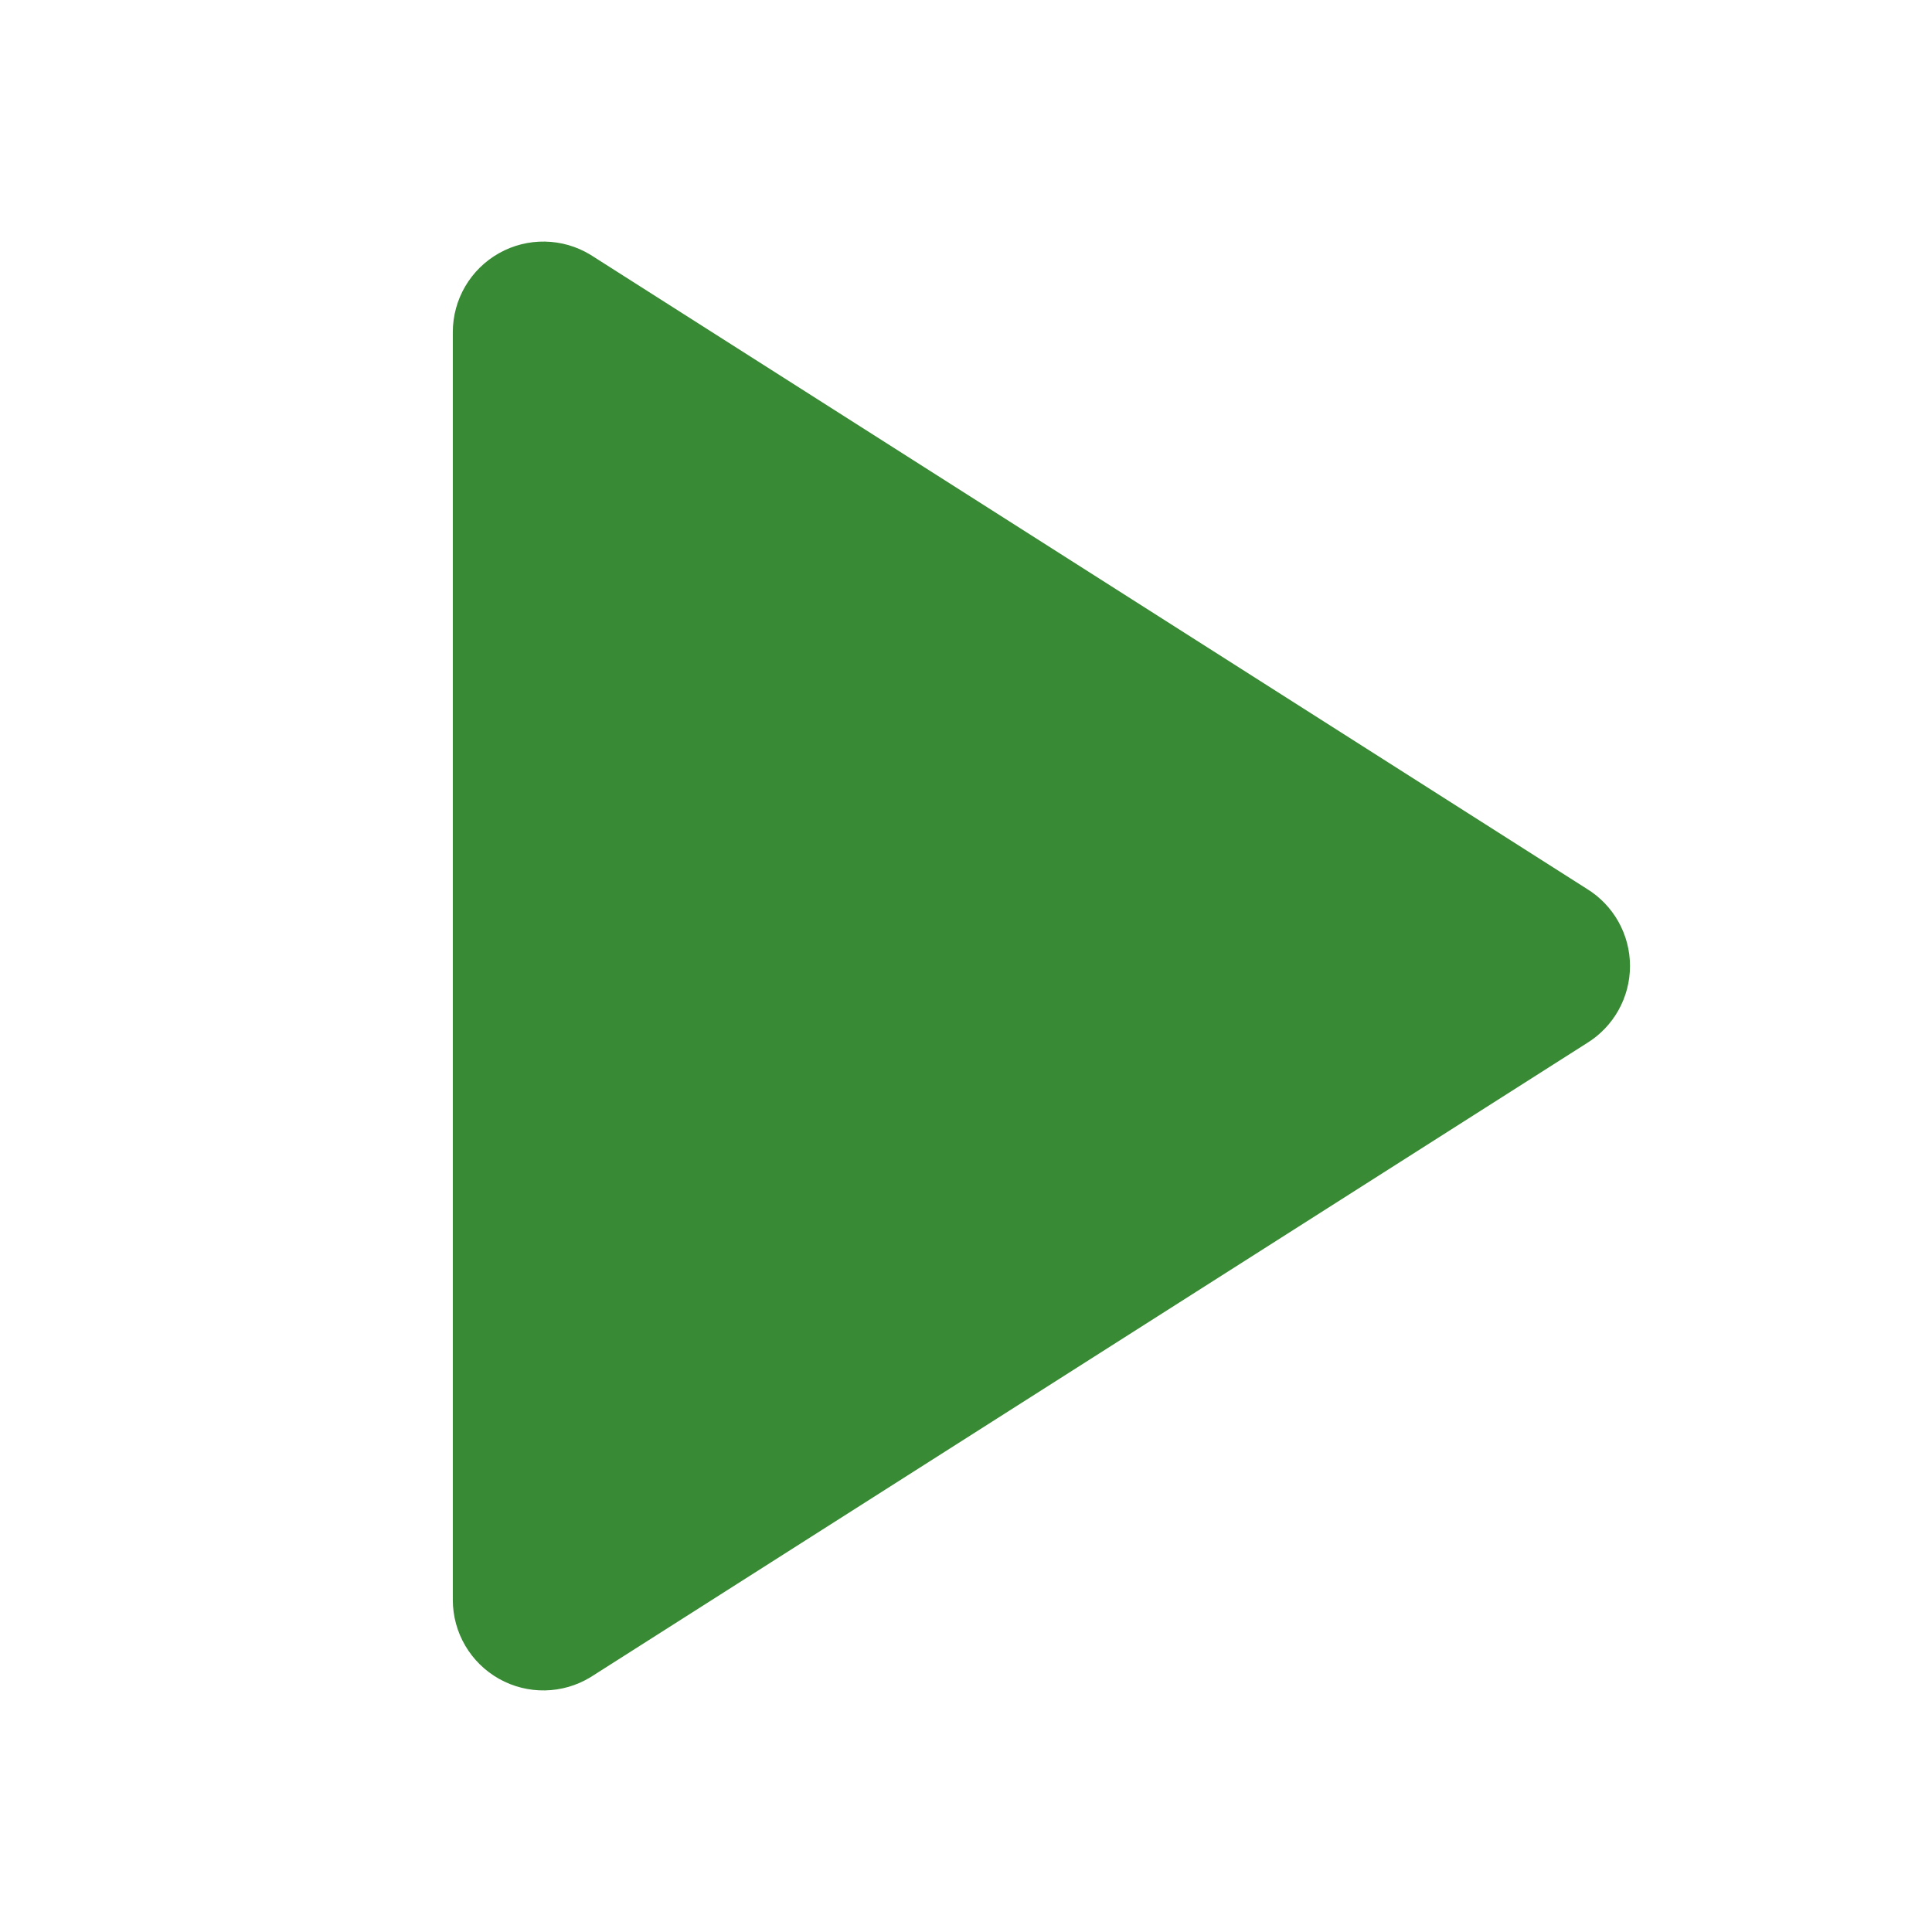
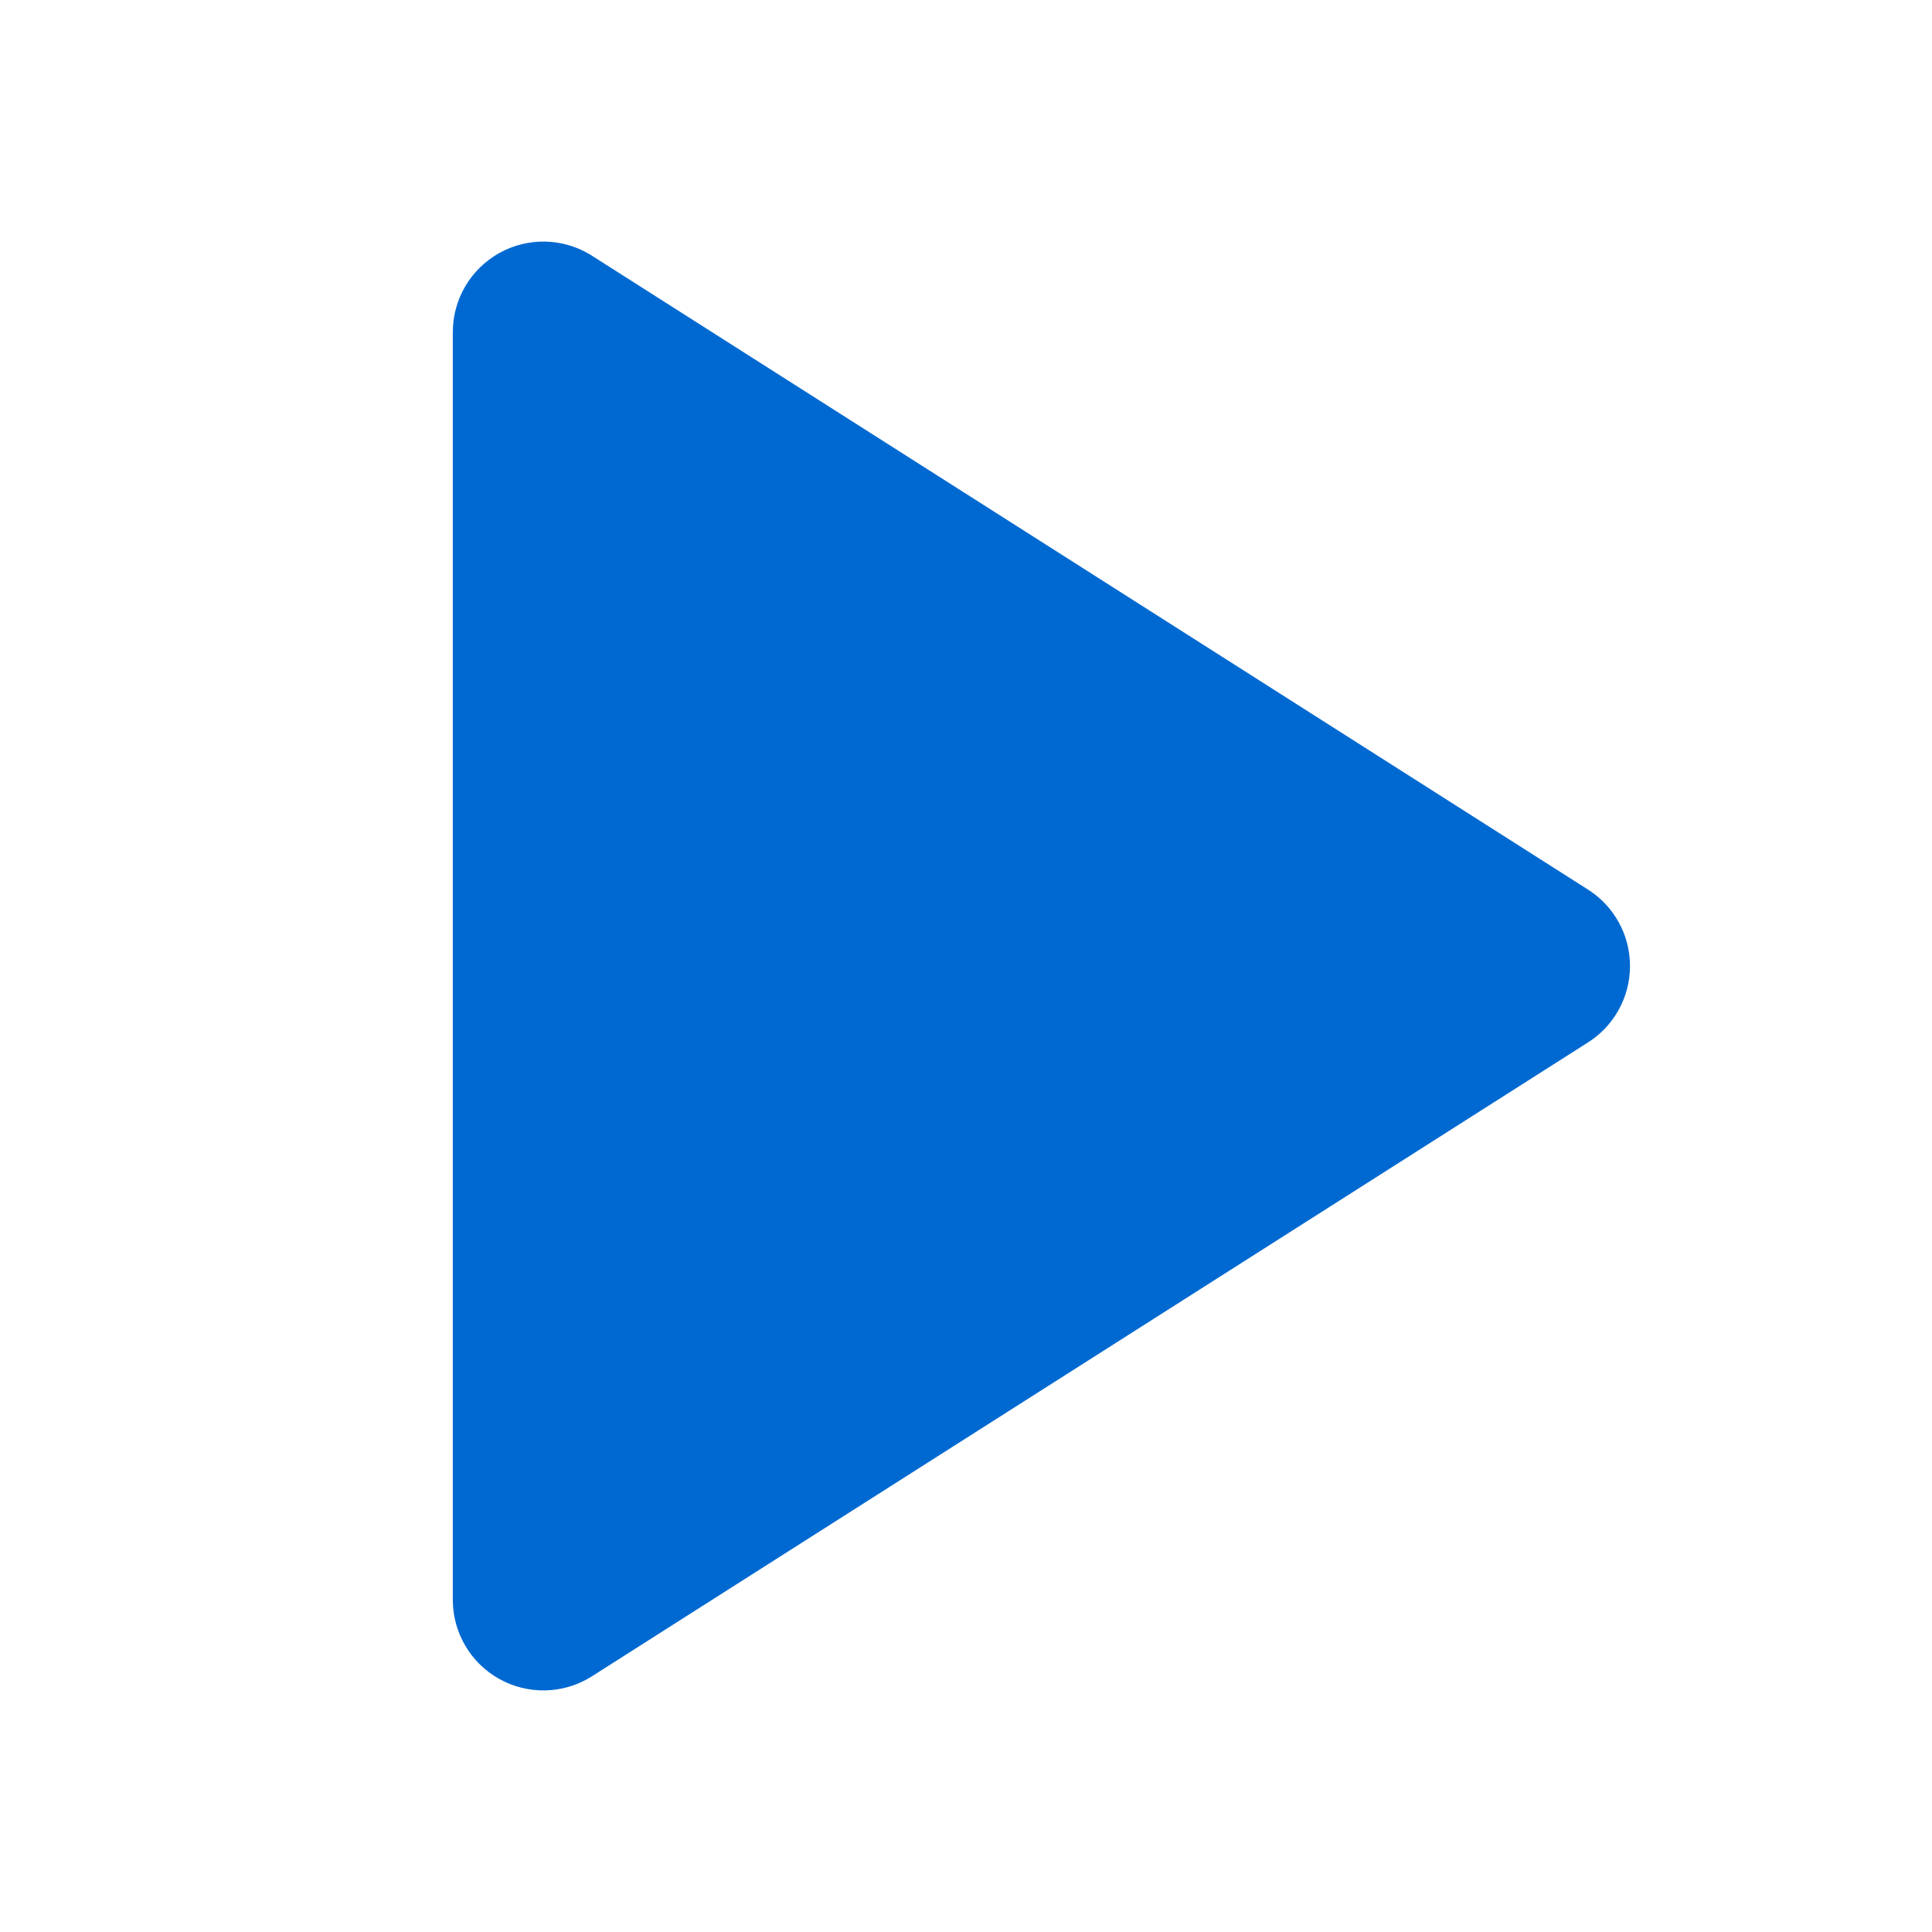
- <svg xmlns="http://www.w3.org/2000/svg" width="16" height="16" viewBox="0 0 16 16" fill="#388A34">
+ <svg xmlns="http://www.w3.org/2000/svg" width="16" height="16" viewBox="0 0 16 16" fill="#0069D1">
  <path d="M3.75 2.75v10.5a.75.75 0 0 0 1.14.64l8.25-5.25a.75.75 0 0 0 0-1.28L4.89 2.11a.75.75 0 0 0-1.14.64z" />
</svg>
